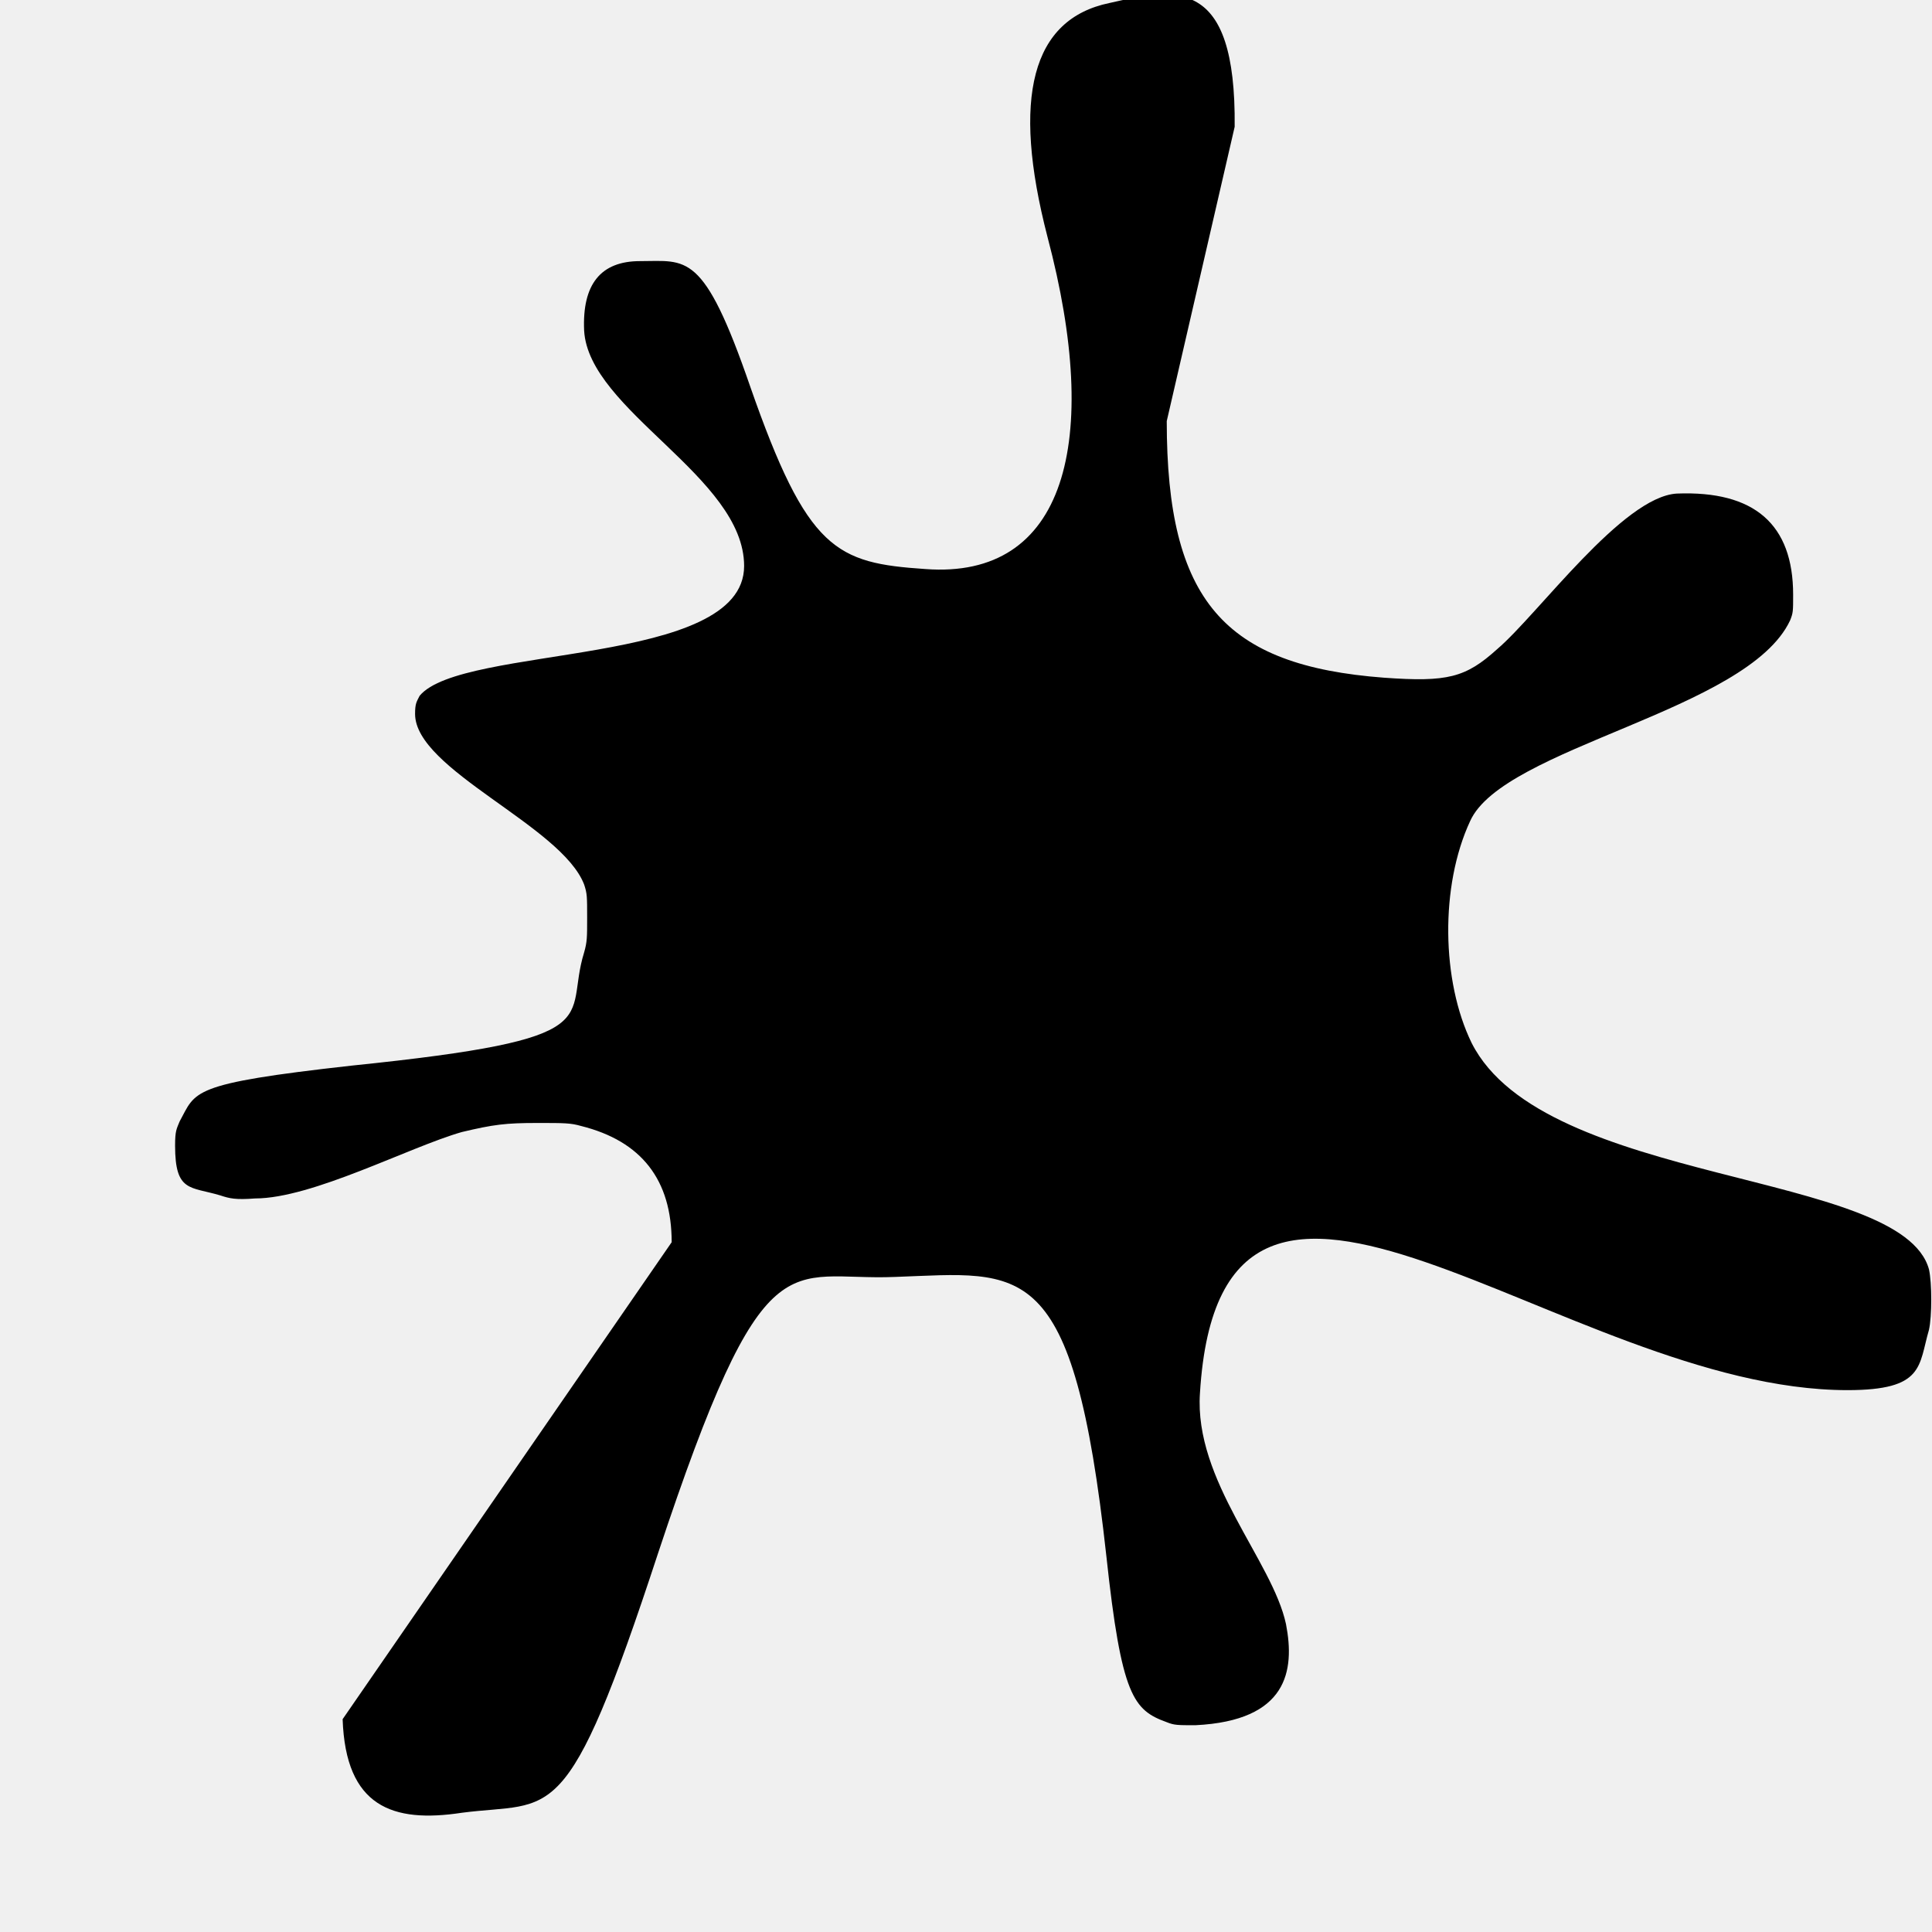
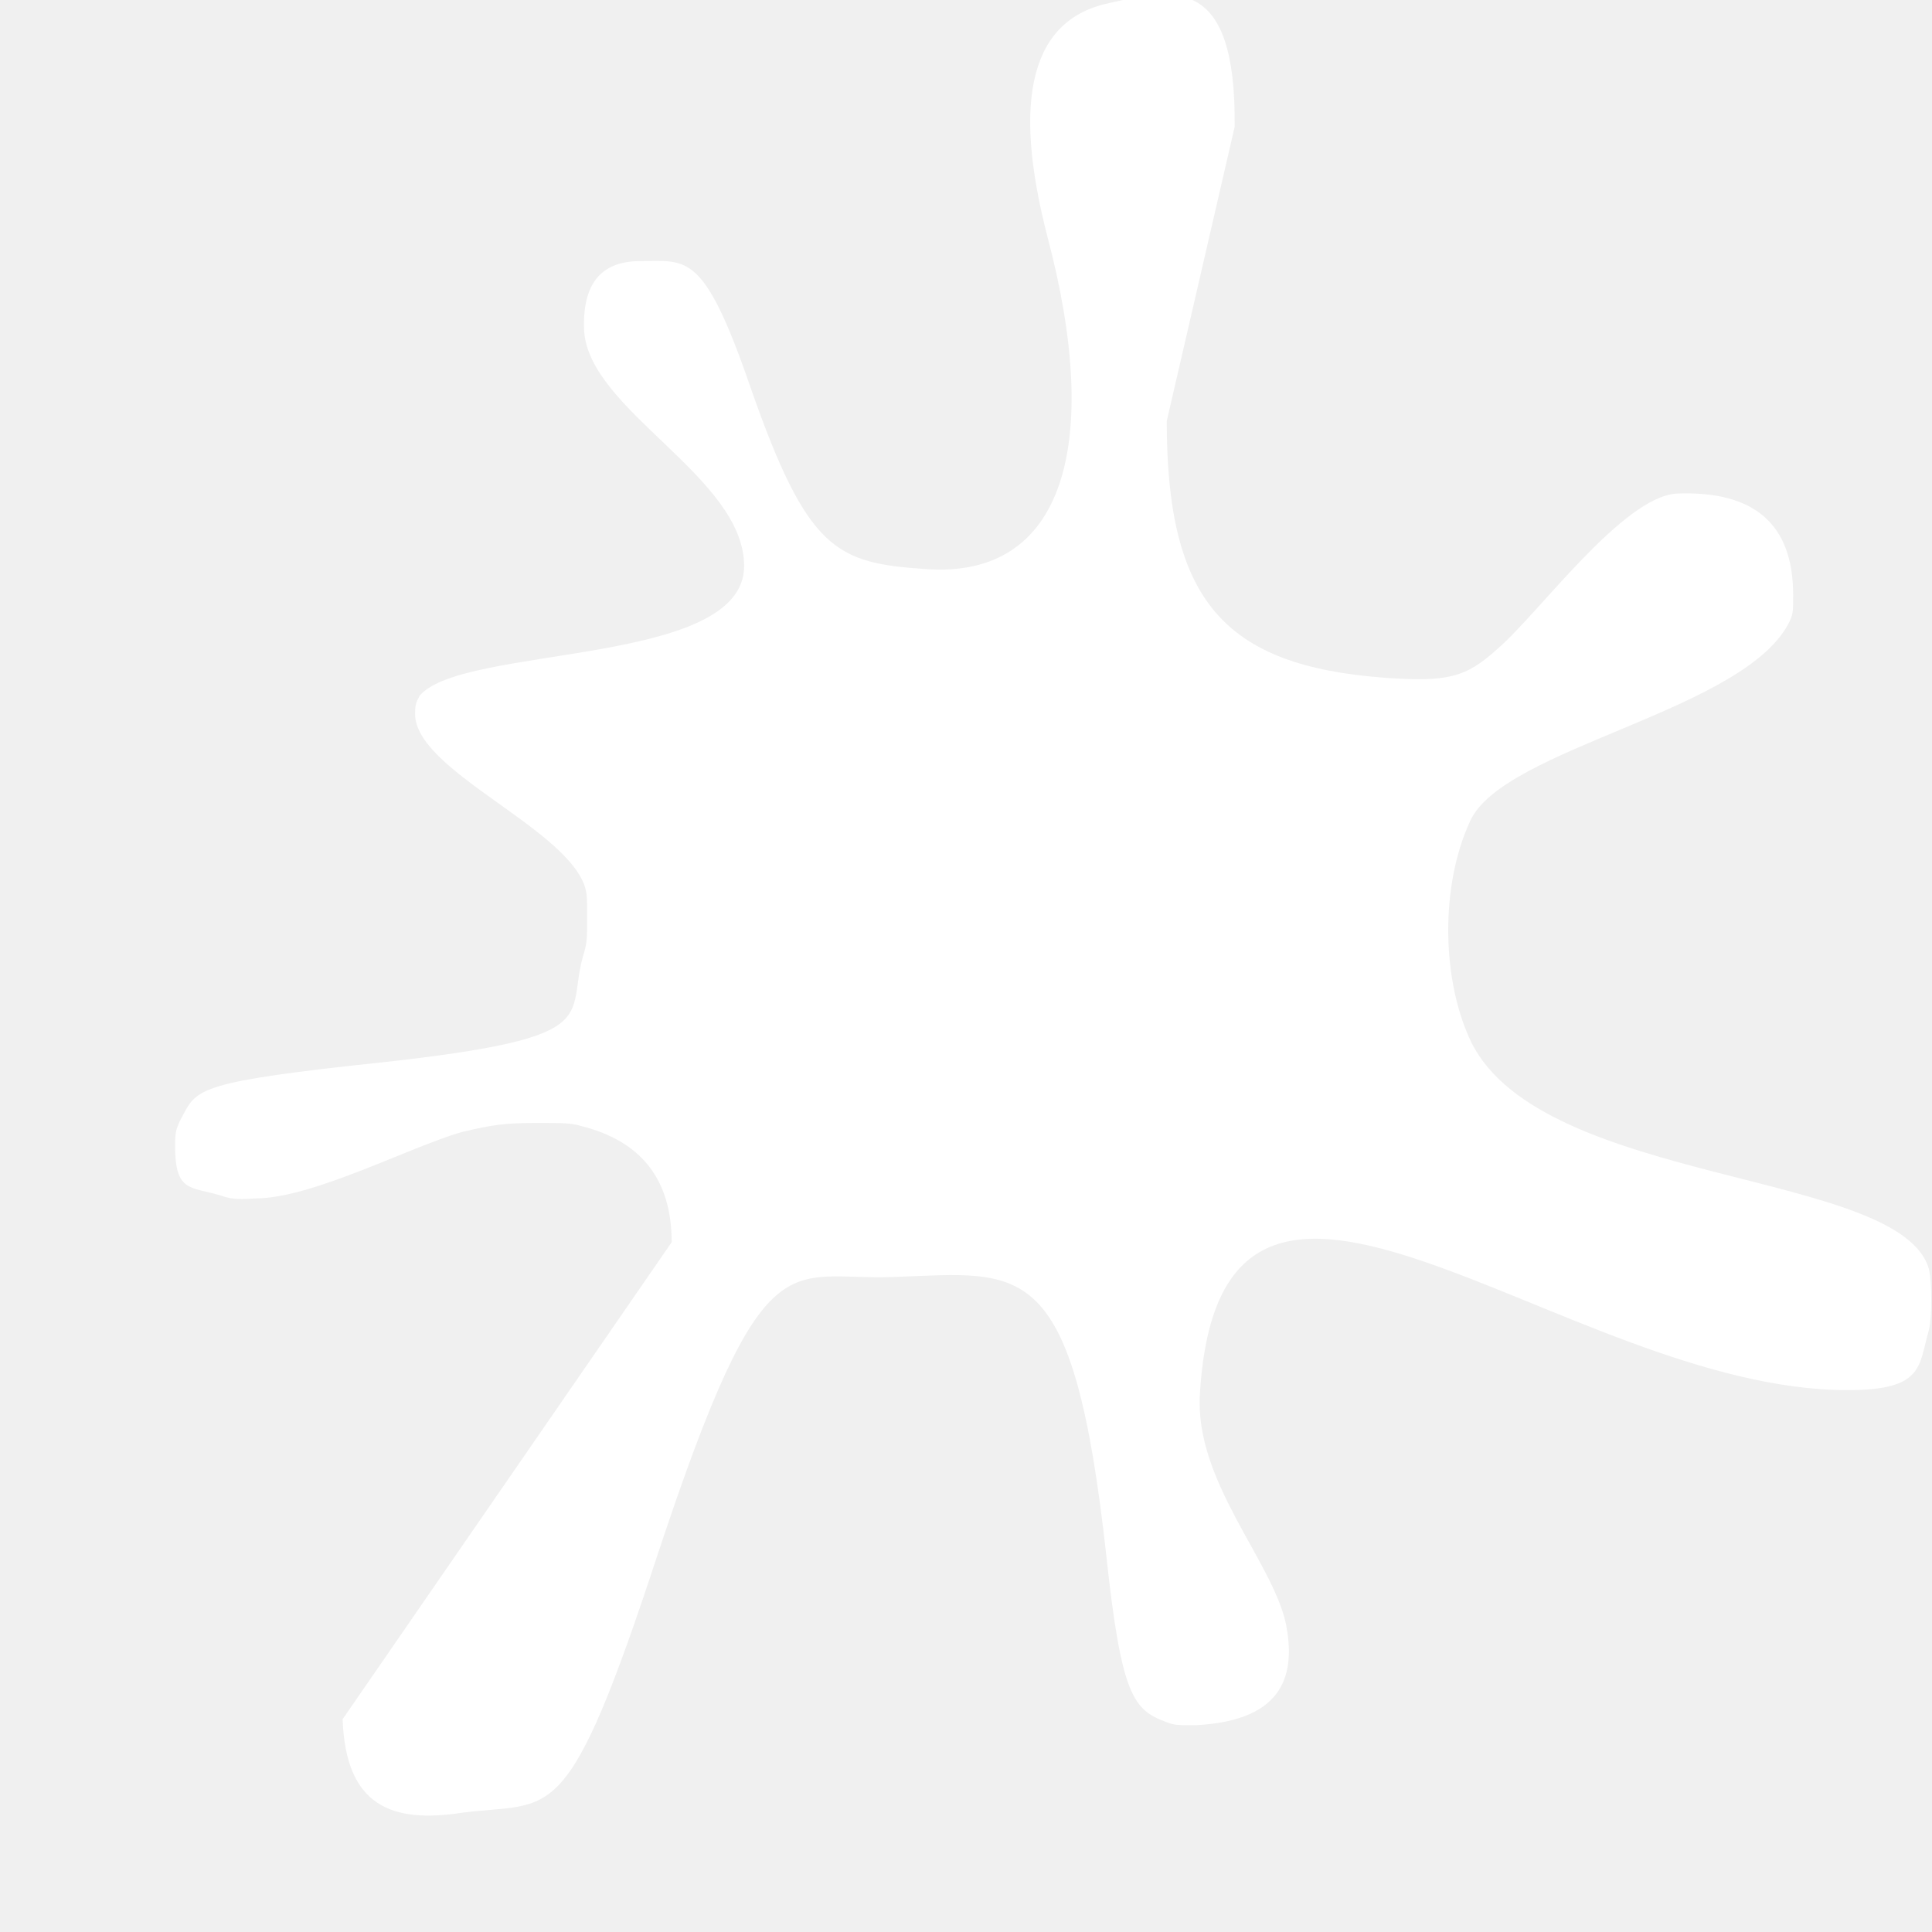
- <svg xmlns="http://www.w3.org/2000/svg" viewBox="0 0 1280 1280">
+ <svg xmlns="http://www.w3.org/2000/svg" viewBox="0 0 1280 1280" fill="white">
  <path d="M227 1139c2 58 33 69 79 62 61-8 69 14 130-172 71-214 85-180 157-183 85-3 118-15 140 185 10 93 18 102 40 110 5 2 7 2 19 2 61-3 66-36 60-67-9-42-61-95-57-153 14-229 241-2 429-2 51 0 47-16 54-40 2-9 2-31 0-40-18-66-255-55-303-150-20-41-21-104-1-147 22-49 184-73 212-133 2-5 2-6 2-17q0-70-77-67c-36 2-92 80-119 103-21 19-33 22-75 19-106-8-144-51-144-170l45-195c1-100-39-92-83-82q-77 16-41 155c36 136 12 227-81 220-59-4-78-12-116-121-31-90-42-83-73-83q-39 0-37 46c3 53 106 97 106 156 0 67-187 52-215 86-2 4-3 5-3 12 0 37 97 74 112 113 2 6 2 8 2 22 0 13 0 16-2 23-14 45 21 57-154 75-108 12-103 17-114 37-2 5-3 6-3 16 0 31 10 27 30 33 6 2 10 3 23 2 38 0 102-34 137-44 21-5 29-6 50-6 18 0 22 0 29 2q60 15 60 77z" />
</svg>
